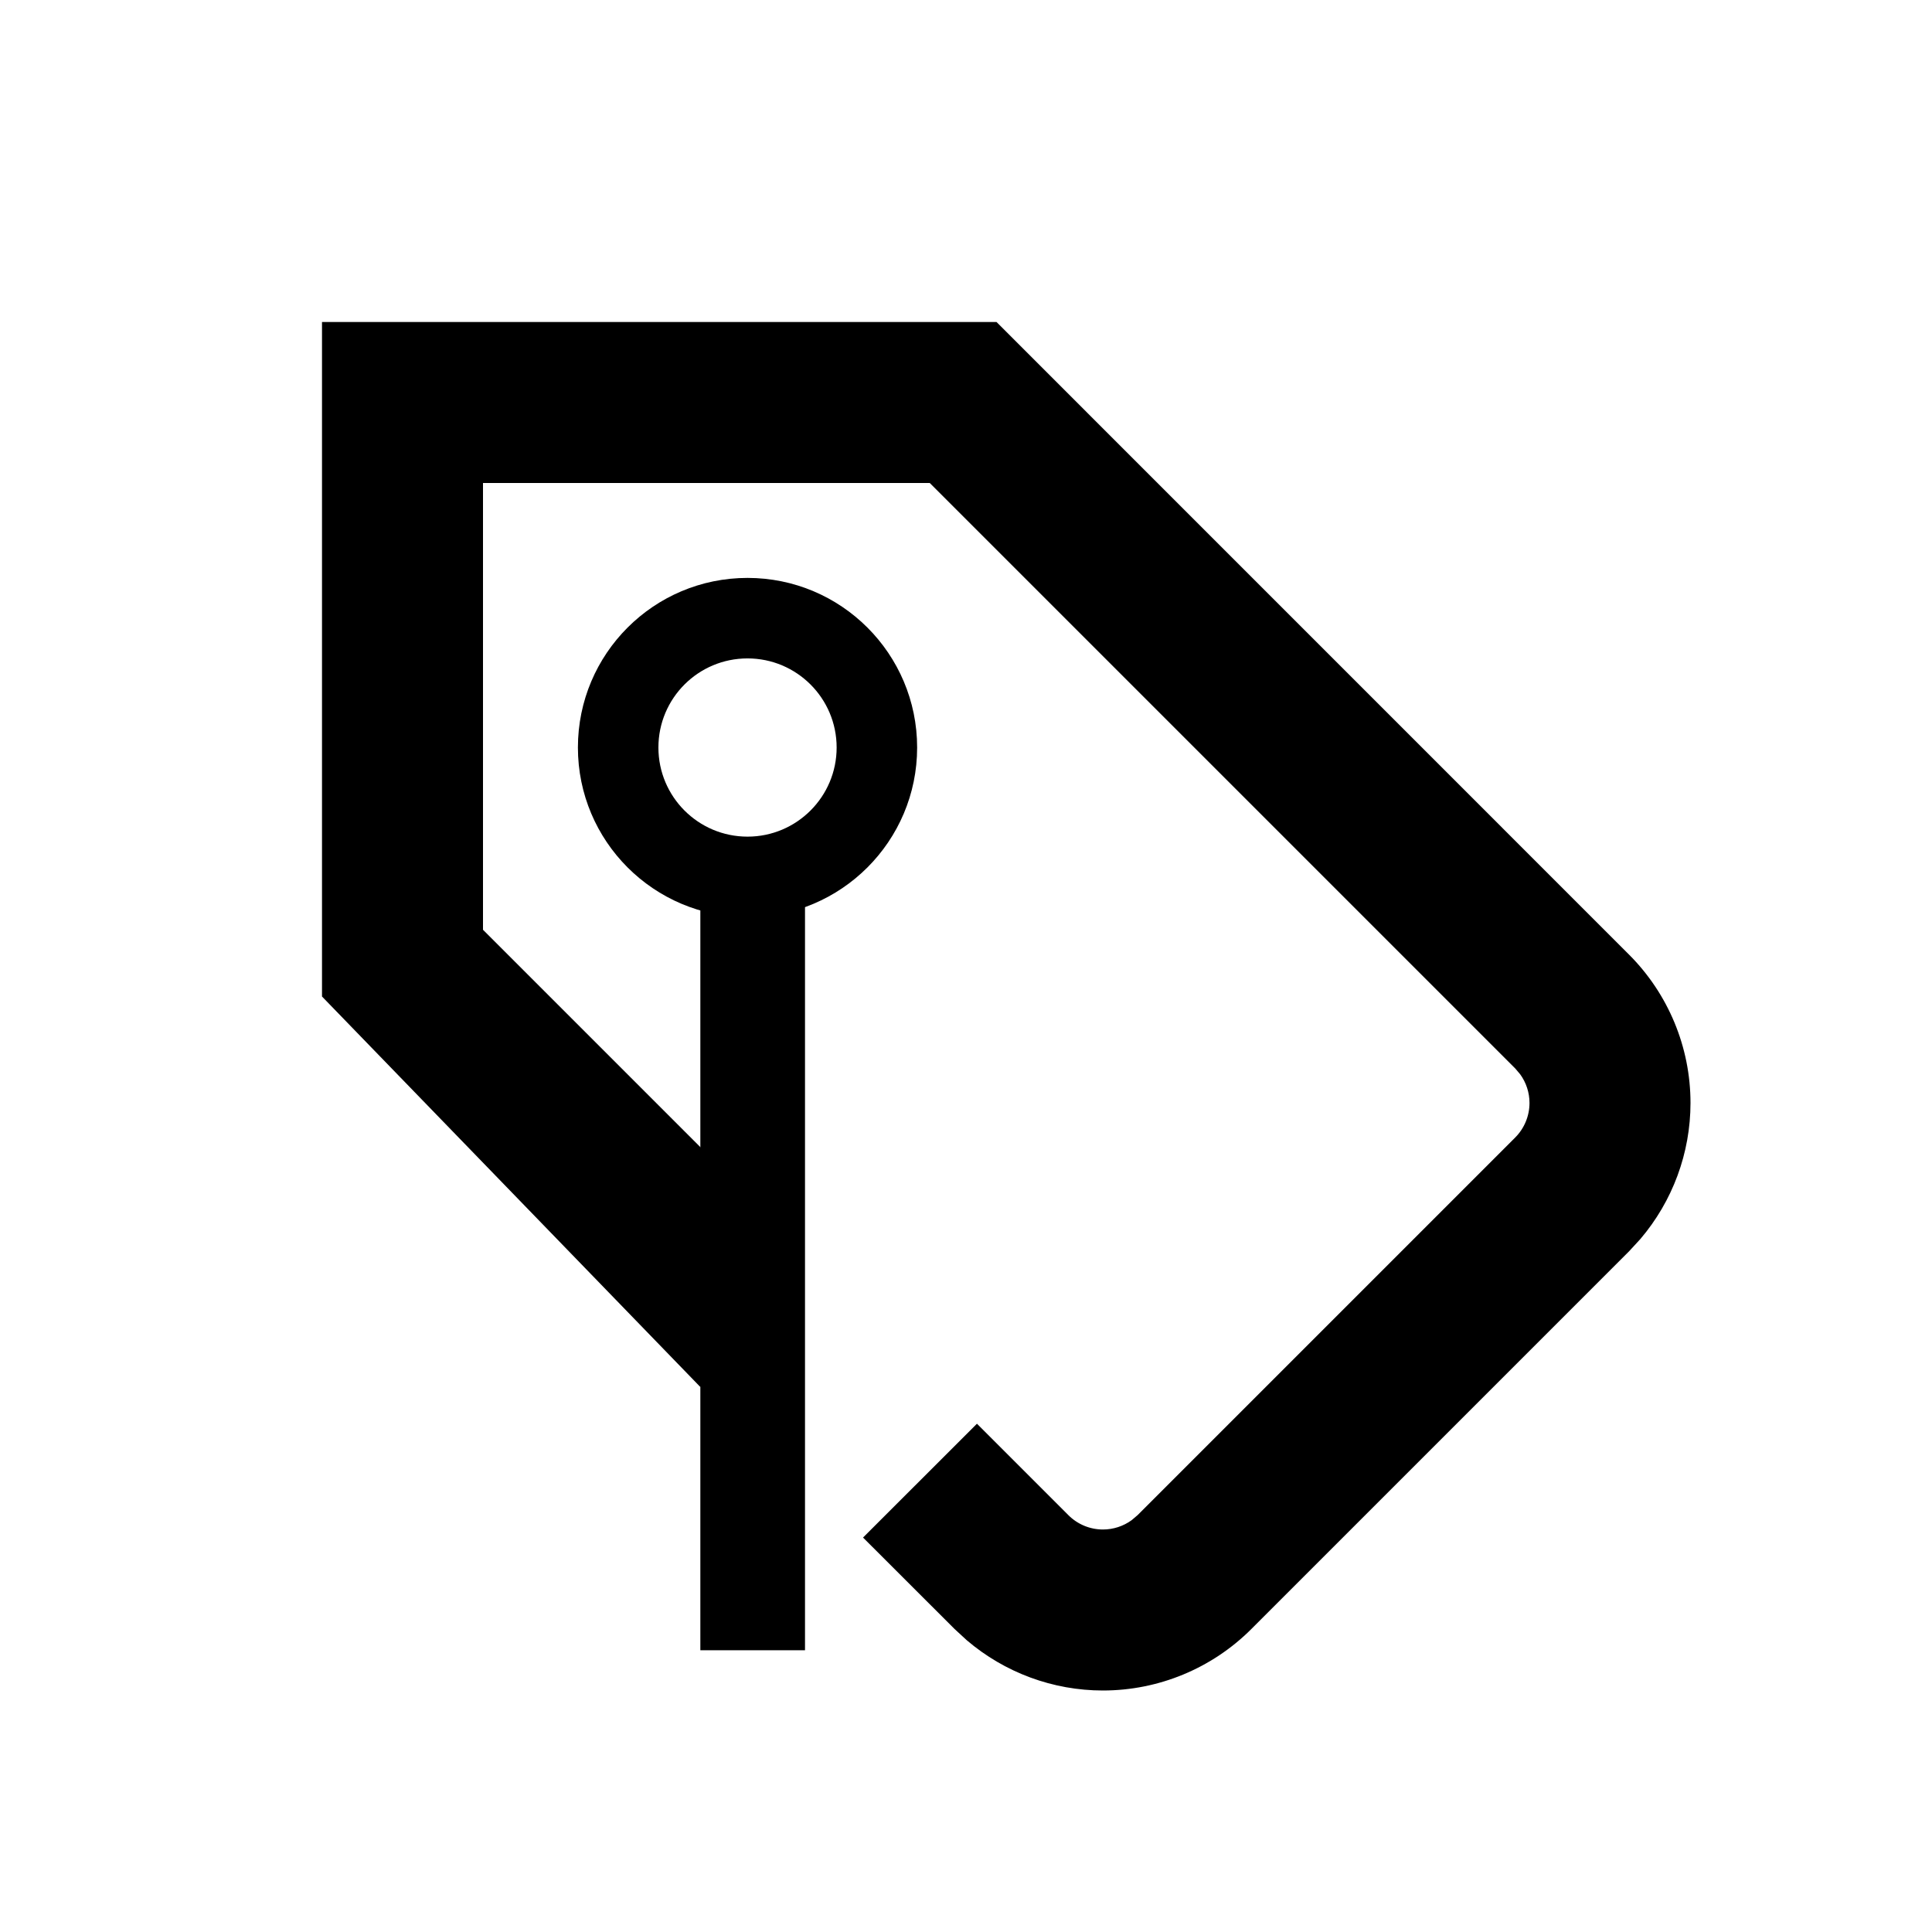
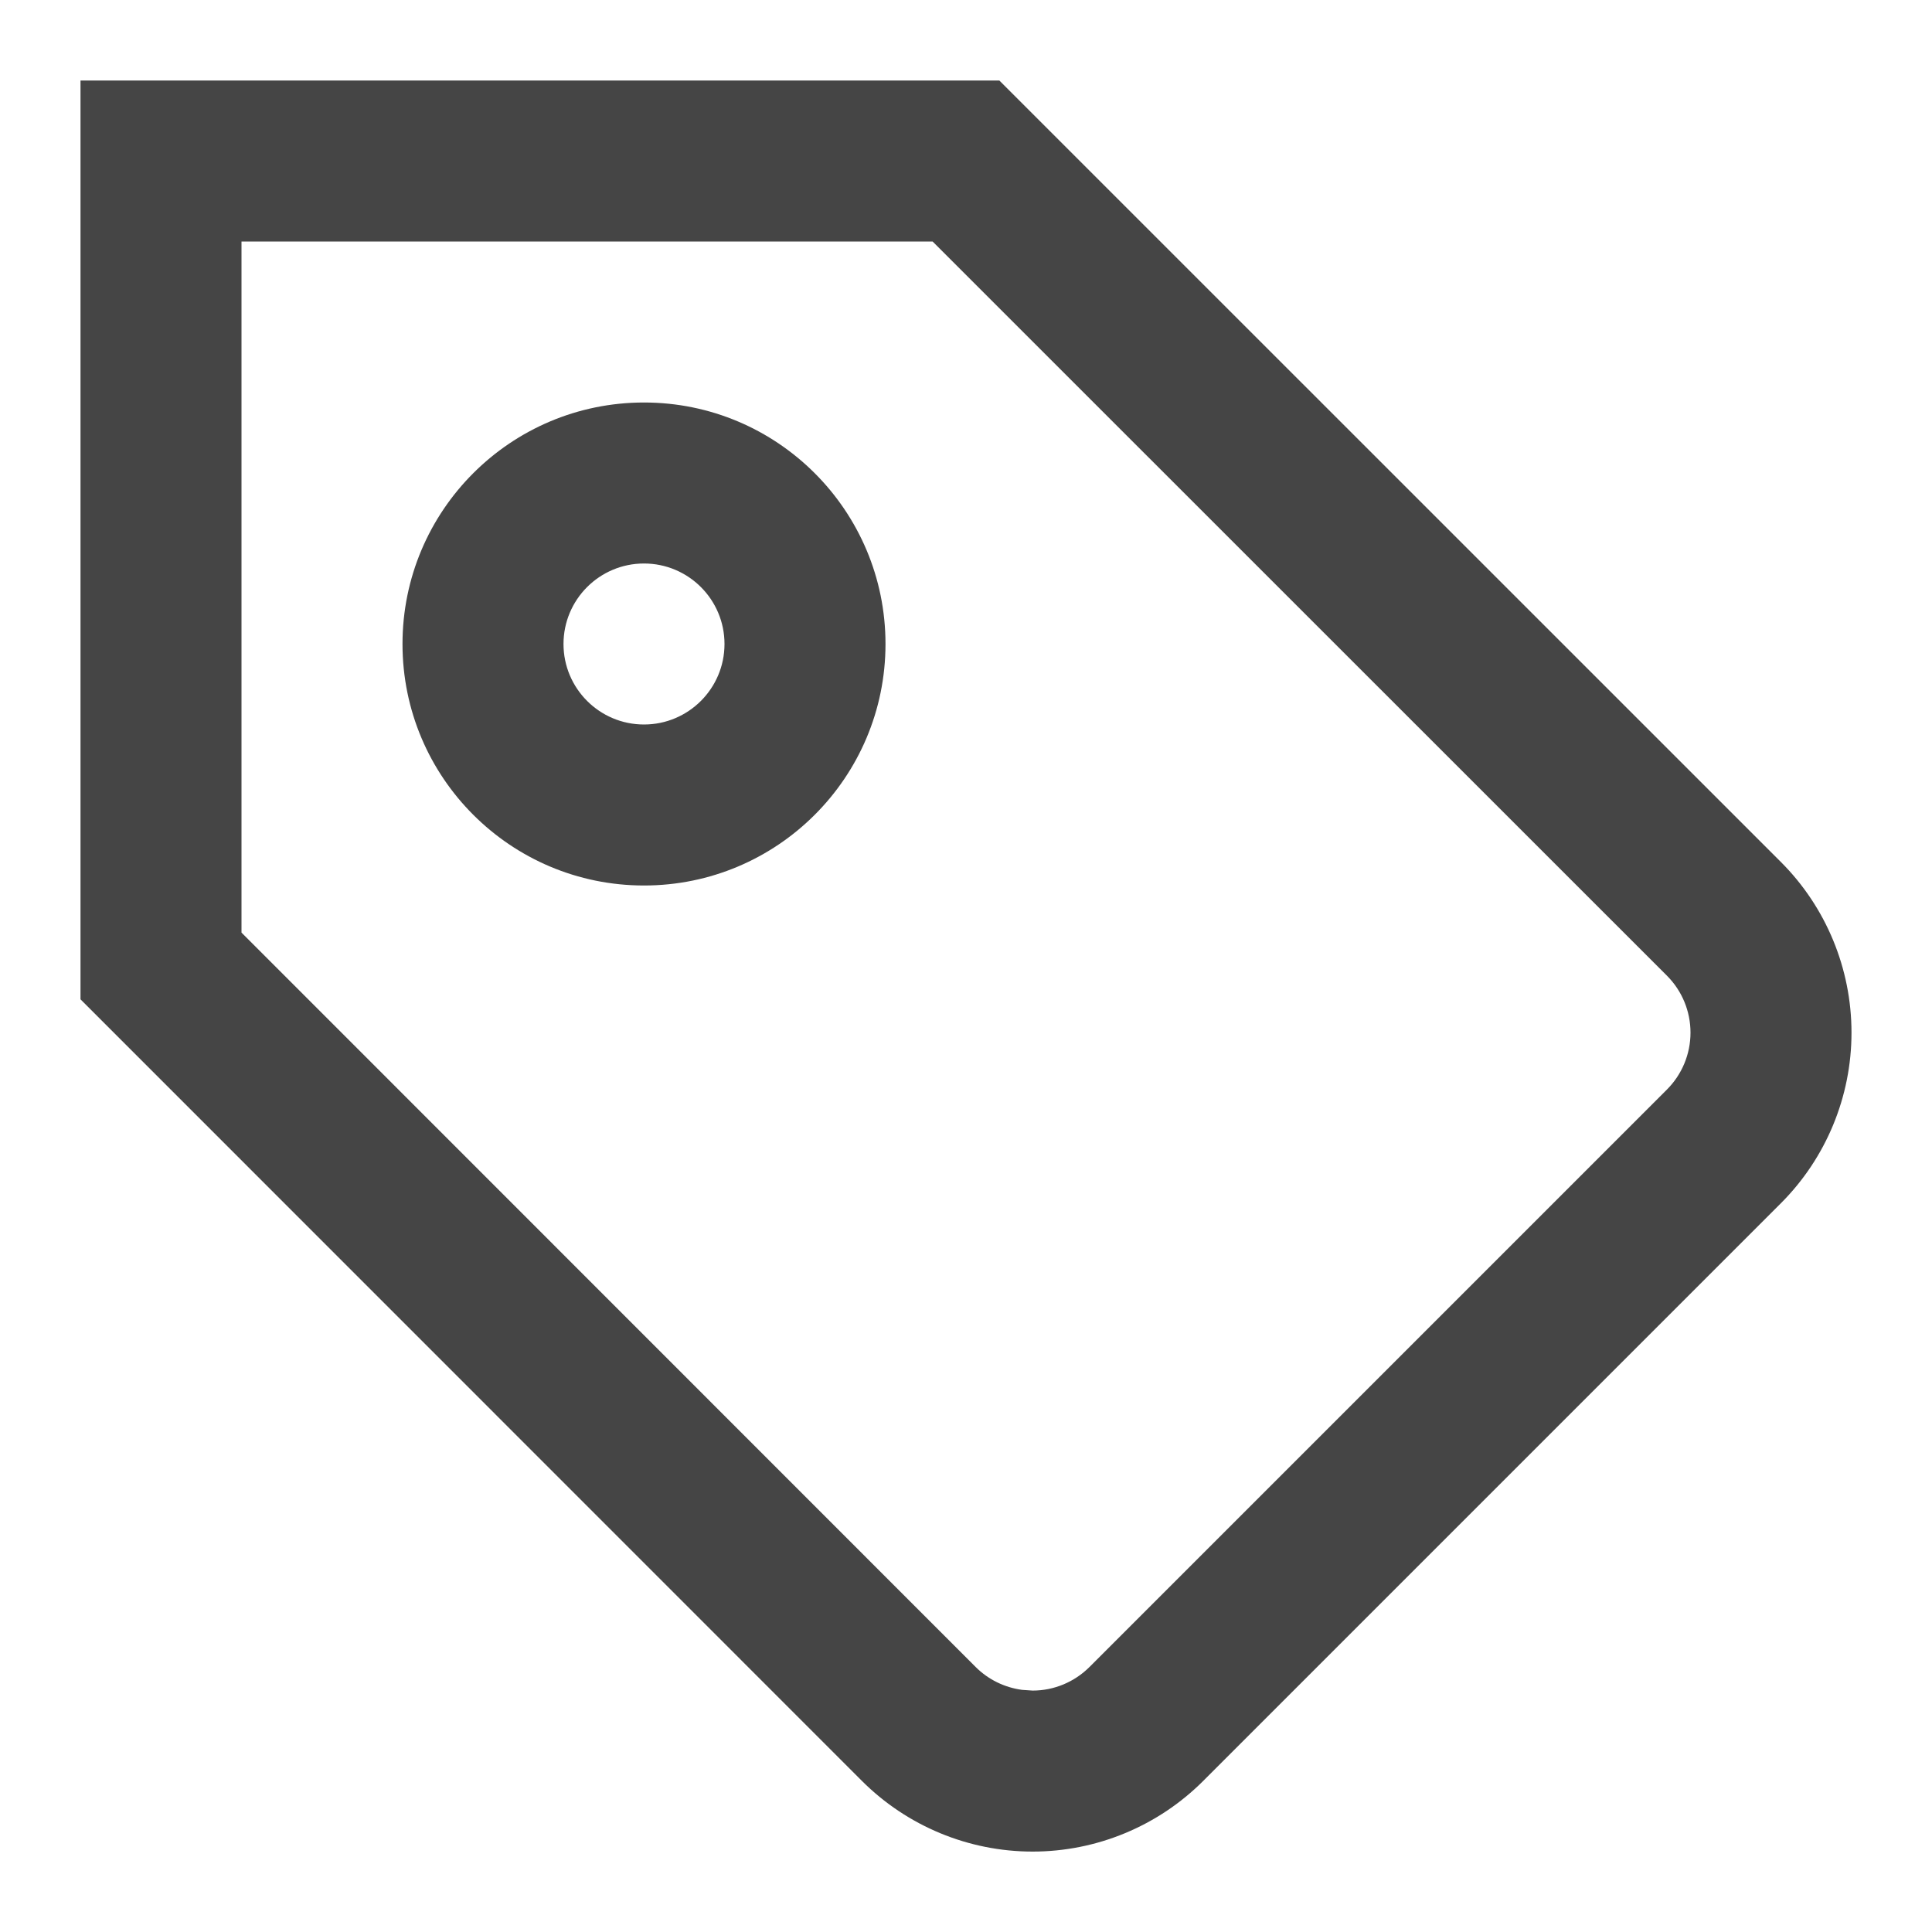
<svg xmlns="http://www.w3.org/2000/svg" width="24px" height="24px" viewBox="0 0 24 24" version="1.1">
  <g id="Icons/24dp/ic_categories" stroke="none" stroke-width="1" fill="none" fill-rule="evenodd">
-     <g id="label" transform="translate(4, 4)" fill="currentColor">
-       <path d="M0,0 L8.379,0 L16.236,7.858 C16.725,8.347 17,9.01 17,9.701 C17,10.324 16.777,10.923 16.376,11.393 L16.236,11.545 L11.545,16.236 C11.056,16.725 10.393,17 9.701,17 C9.079,17 8.48,16.777 8.01,16.376 L7.858,16.236 L6.721,15.1 L8.136,13.686 L9.272,14.822 C9.386,14.936 9.54,15 9.701,15 C9.83,15 9.955,14.959 10.058,14.884 L10.131,14.822 L14.822,10.131 C14.936,10.017 15,9.862 15,9.701 C15,9.573 14.959,9.448 14.884,9.345 L14.822,9.272 L7.55,2 L2,2 L2,7.55 L5.993,11.543 L4.7,13.23 L0,8.379 L0,0 Z" id="Path" />
-       <path d="M5.286,3.179 C4.122,3.179 3.179,4.122 3.179,5.286 C3.179,6.449 4.122,7.393 5.286,7.393 C6.449,7.393 7.393,6.449 7.393,5.286 C7.393,4.122 6.449,3.179 5.286,3.179 Z M5.286,4.179 C5.897,4.179 6.393,4.674 6.393,5.286 C6.393,5.897 5.897,6.393 5.286,6.393 C4.674,6.393 4.179,5.897 4.179,5.286 C4.179,4.674 4.674,4.179 5.286,4.179 Z" id="Oval" />
-       <polygon id="Path" points="6 7 6 16.5 4.7 16.5 4.7 7" />
+     <g id="tag" transform="translate(1, 1)" fill="#454545">
+       <path d="M11.414,0 L21.121,9.706 C21.684,10.268 22,11.032 22,11.828 C22,12.623 21.684,13.387 21.121,13.949 L13.949,21.121 C13.387,21.684 12.624,22.001 11.828,22.001 C11.032,22.001 10.269,21.685 9.706,21.122 L0,11.414 L0,0 L11.414,0 Z M10.585,2 L2,2 L2,10.585 L11.12,19.708 C11.276,19.864 11.479,19.963 11.696,19.992 L11.828,20.001 C12.093,20.001 12.347,19.895 12.535,19.707 L19.707,12.535 C19.895,12.347 20,12.093 20,11.828 C20,11.562 19.895,11.308 19.707,11.12 L10.585,2 Z M7,4 C8.657,4 10,5.343 10,7 C10,8.657 8.657,10 7,10 C5.343,10 4,8.657 4,7 C4,5.343 5.343,4 7,4 Z M7,6 C6.448,6 6,6.448 6,7 C6,7.552 6.448,8 7,8 C7.552,8 8,7.552 8,7 C8,6.448 7.552,6 7,6 Z" id="Combined-Shape" />
    </g>
  </g>
</svg>
